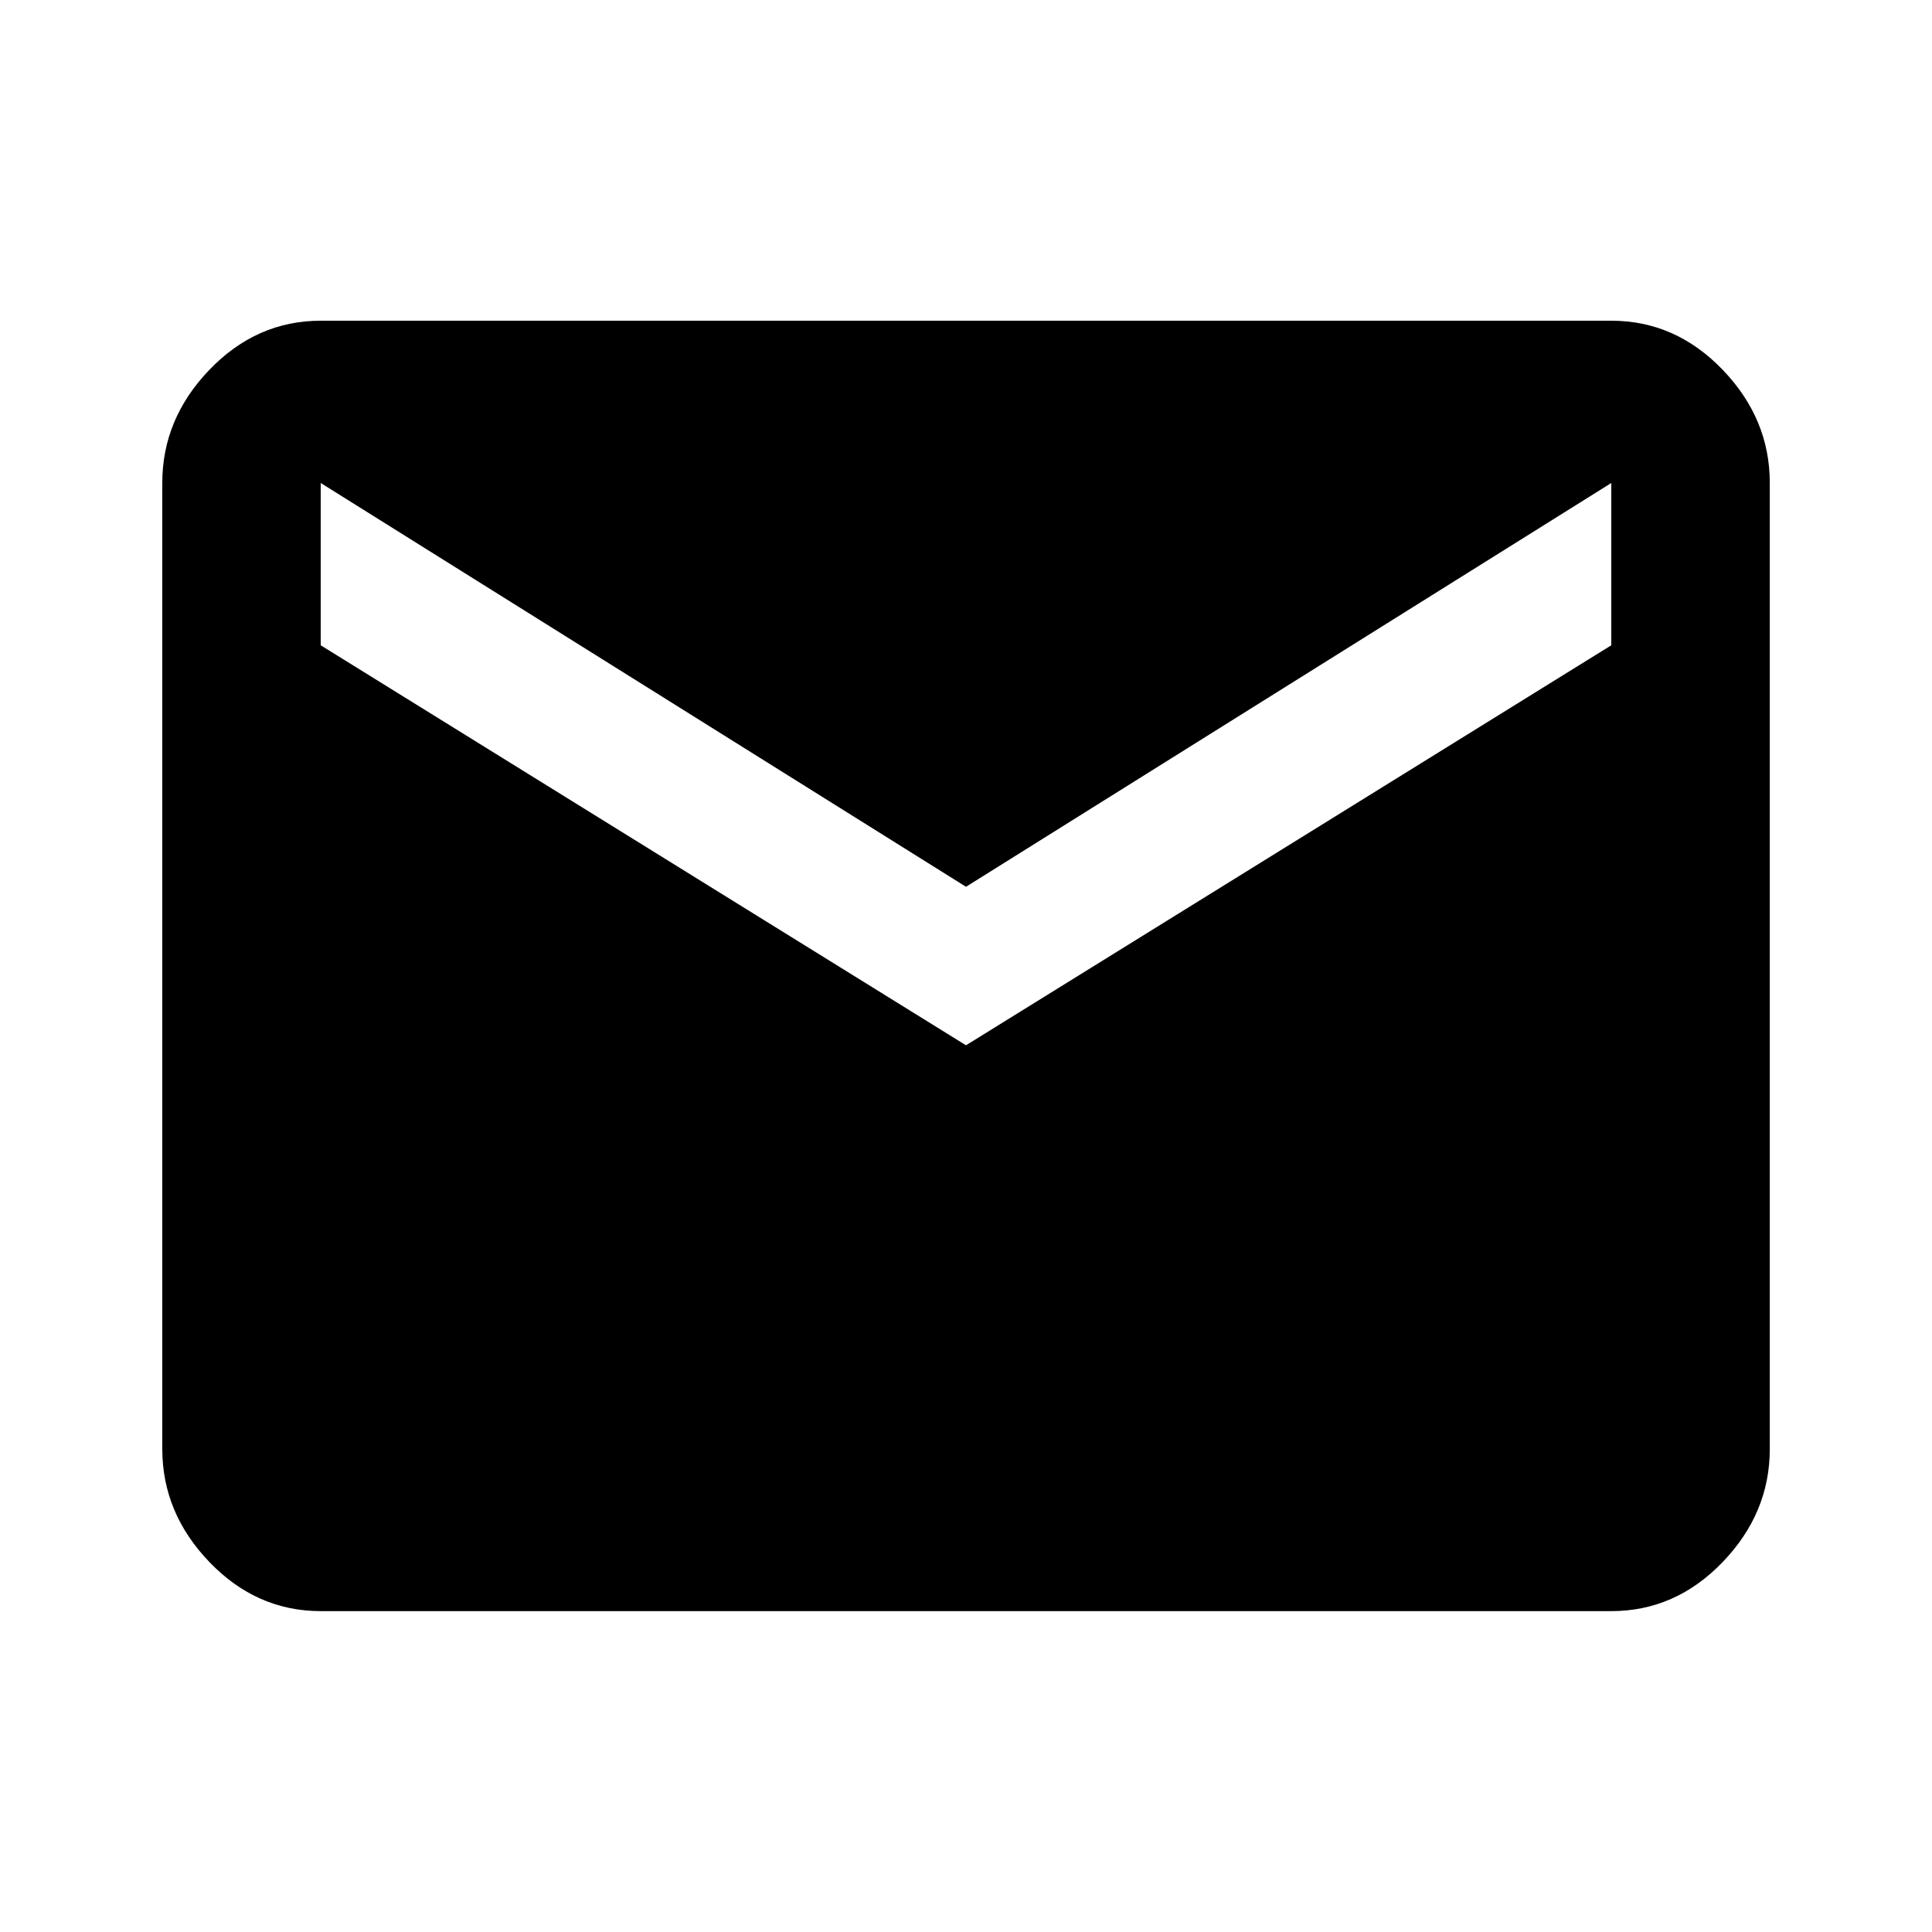
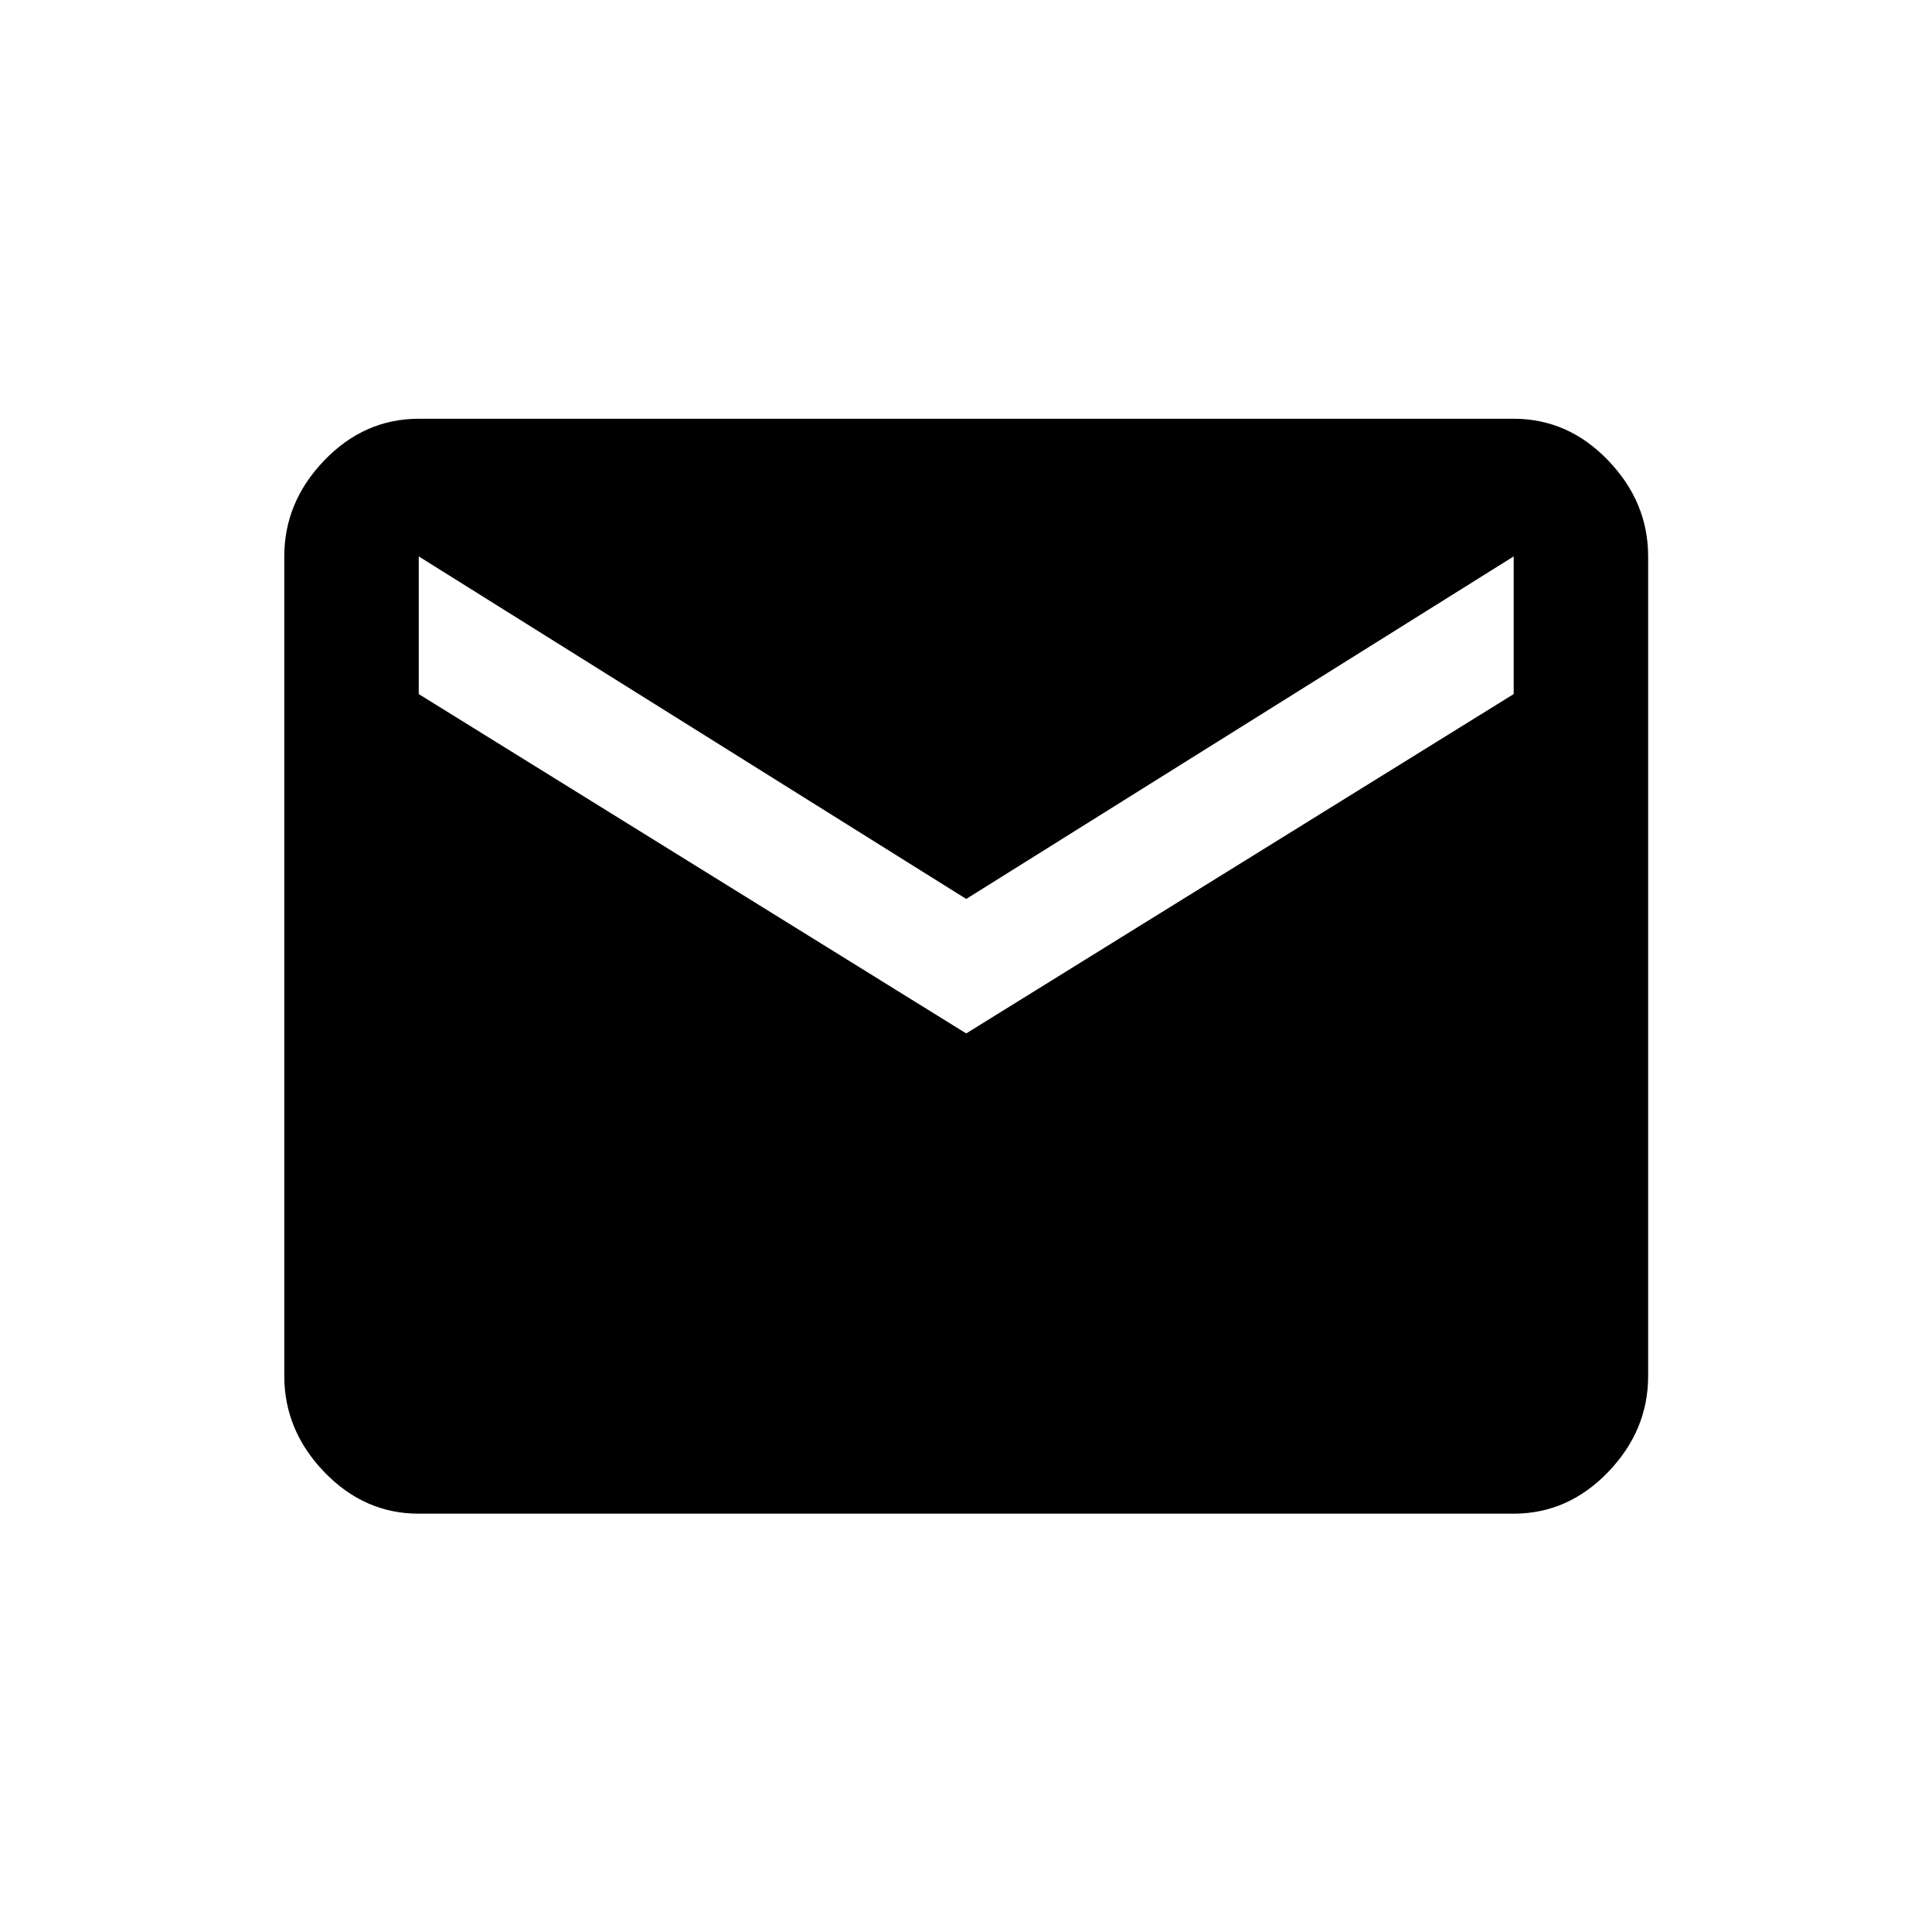
- <svg xmlns="http://www.w3.org/2000/svg" version="1.1" width="24" height="24" viewBox="0 0 24 24">
-   <path d="M20.016 8.016v-2.016l-8.016 5.016-8.016-5.016v2.016l8.016 4.969zM20.016 3.984q0.797 0 1.383 0.609t0.586 1.406v12q0 0.797-0.586 1.406t-1.383 0.609h-16.031q-0.797 0-1.383-0.609t-0.586-1.406v-12q0-0.797 0.586-1.406t1.383-0.609h16.031z" />
+ <svg xmlns="http://www.w3.org/2000/svg" width="34" height="34" viewBox="-6.67 -6.67 45.33 45.33">
+   <path d="M28.845 9.615v-3.23L16 14.422 3.155 6.385v3.23L16 17.577zm0-6.46q1.277 0 2.216.977T32 6.385v19.23q0 1.277-.939 2.253t-2.216.977H3.155q-1.277 0-2.216-.977T0 25.615V6.385q0-1.277.939-2.253t2.216-.977h25.69z" />
</svg>
